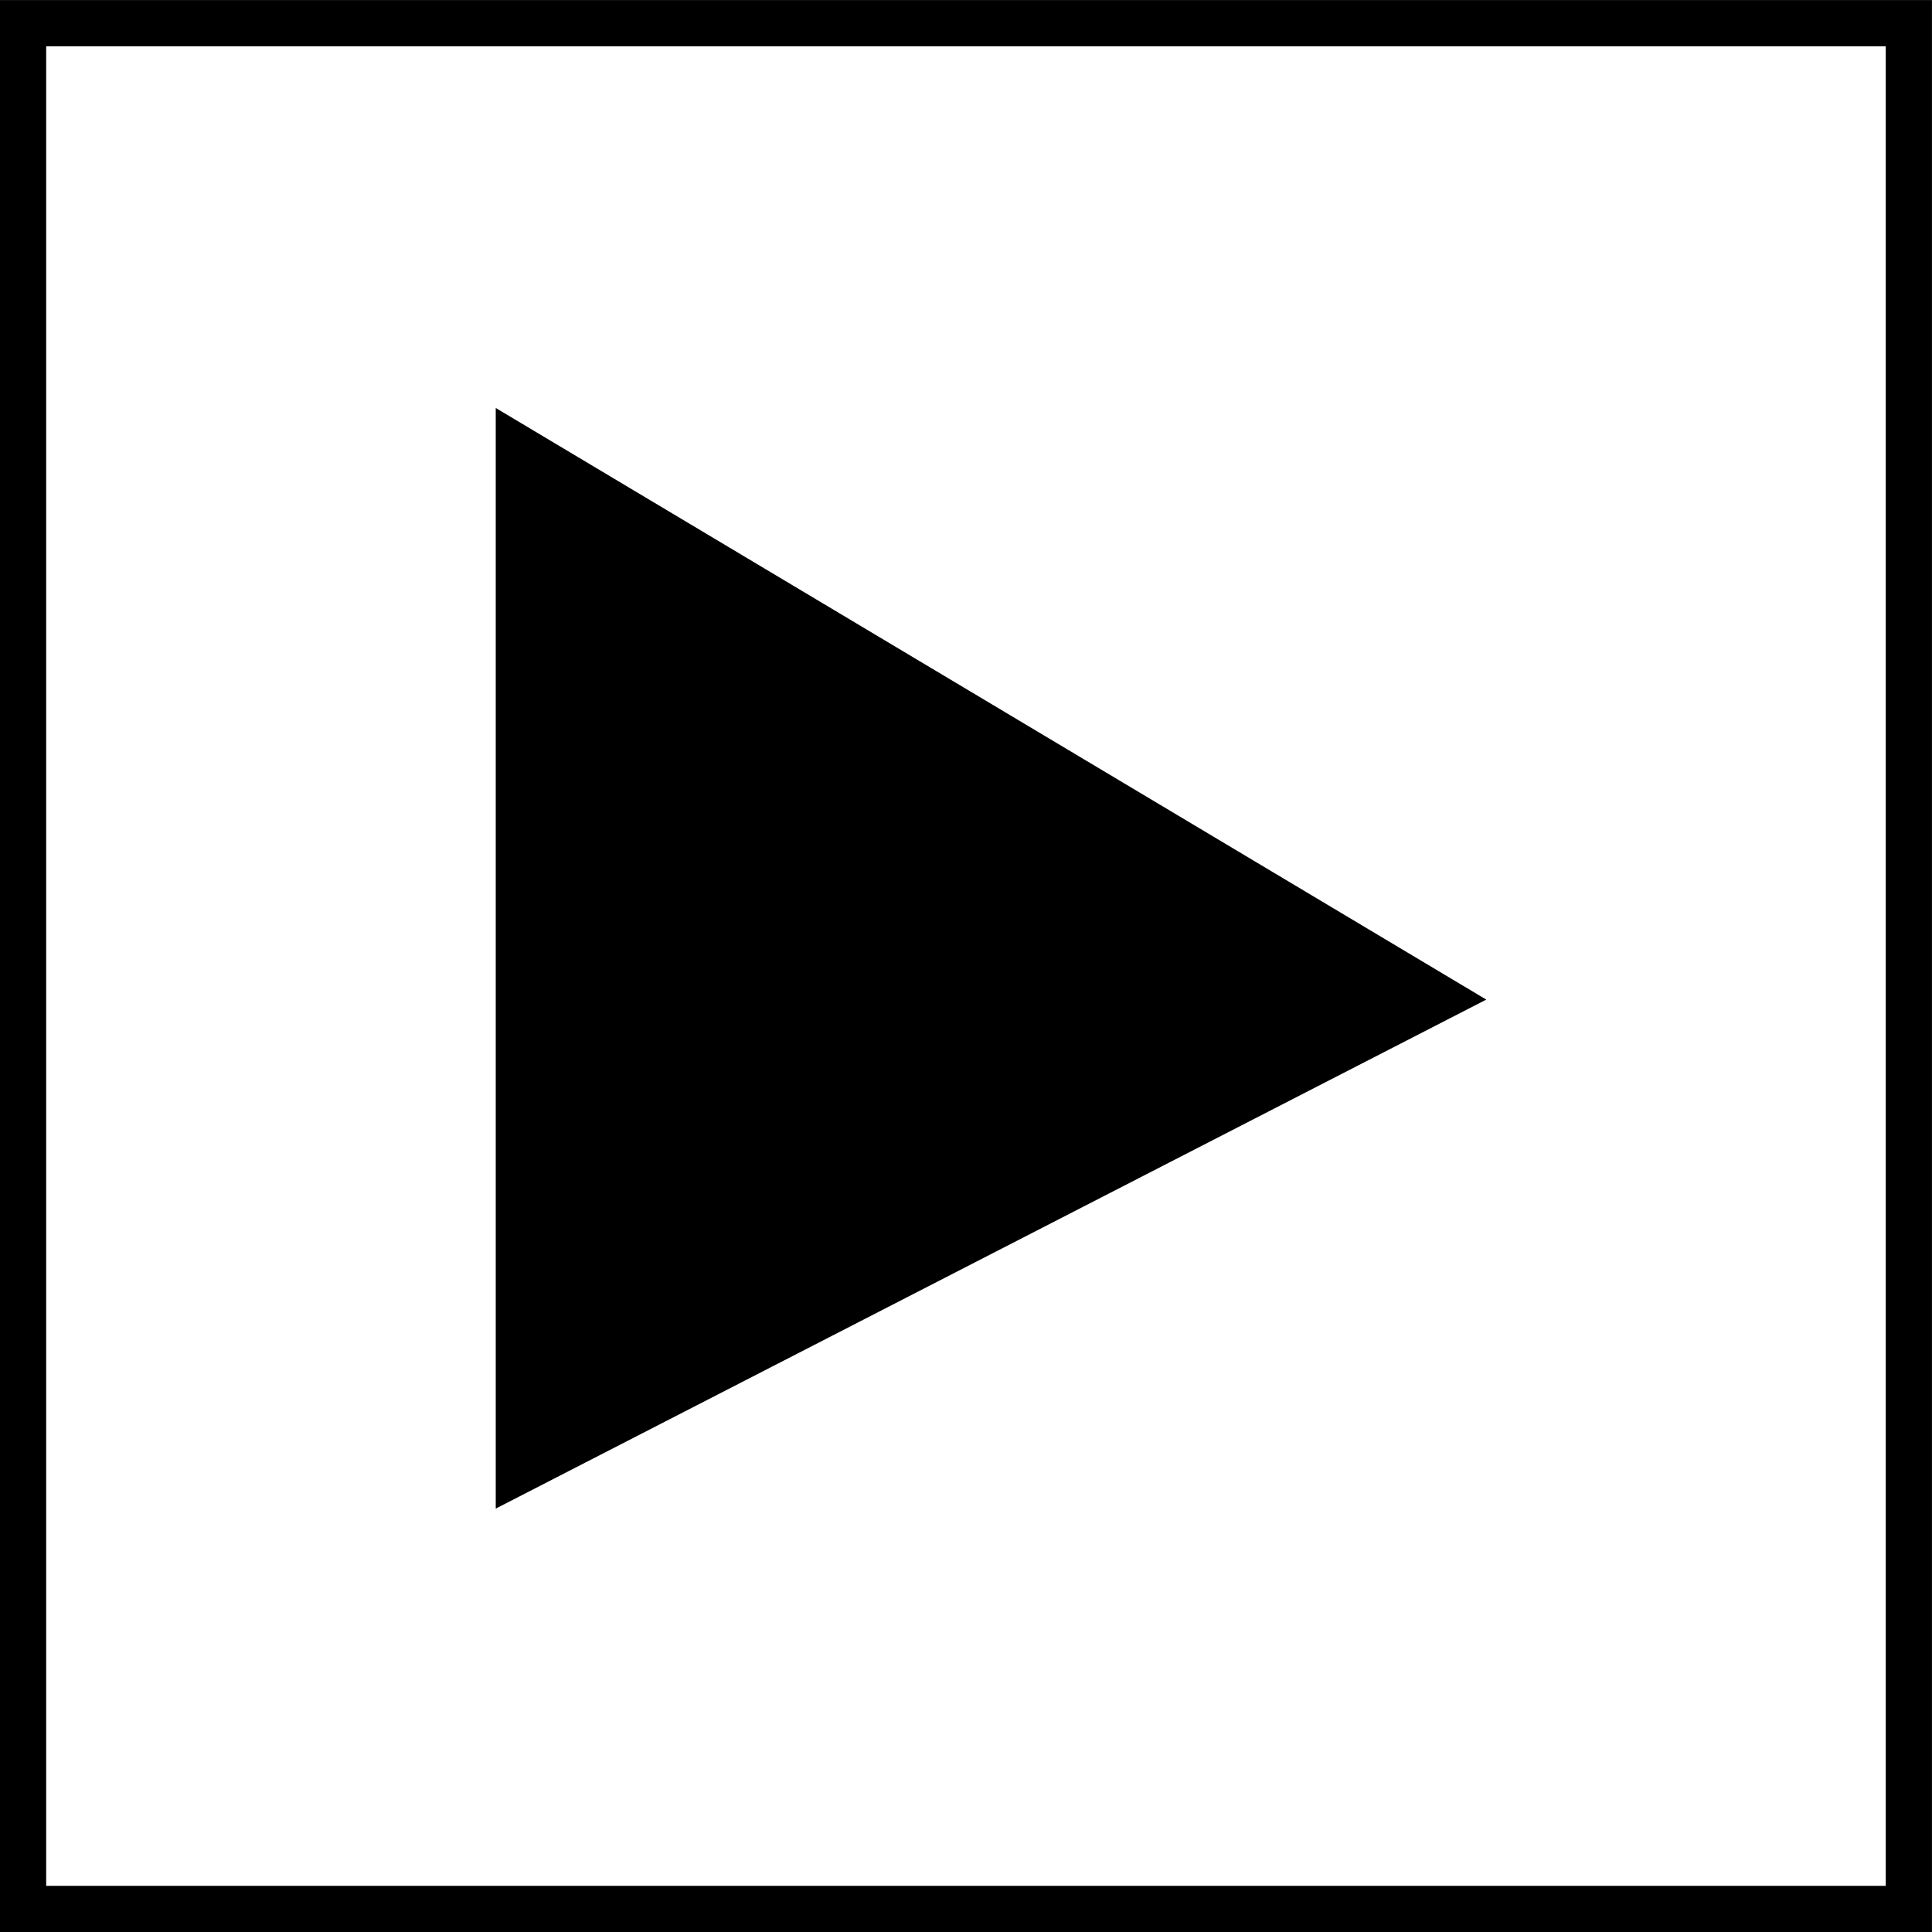
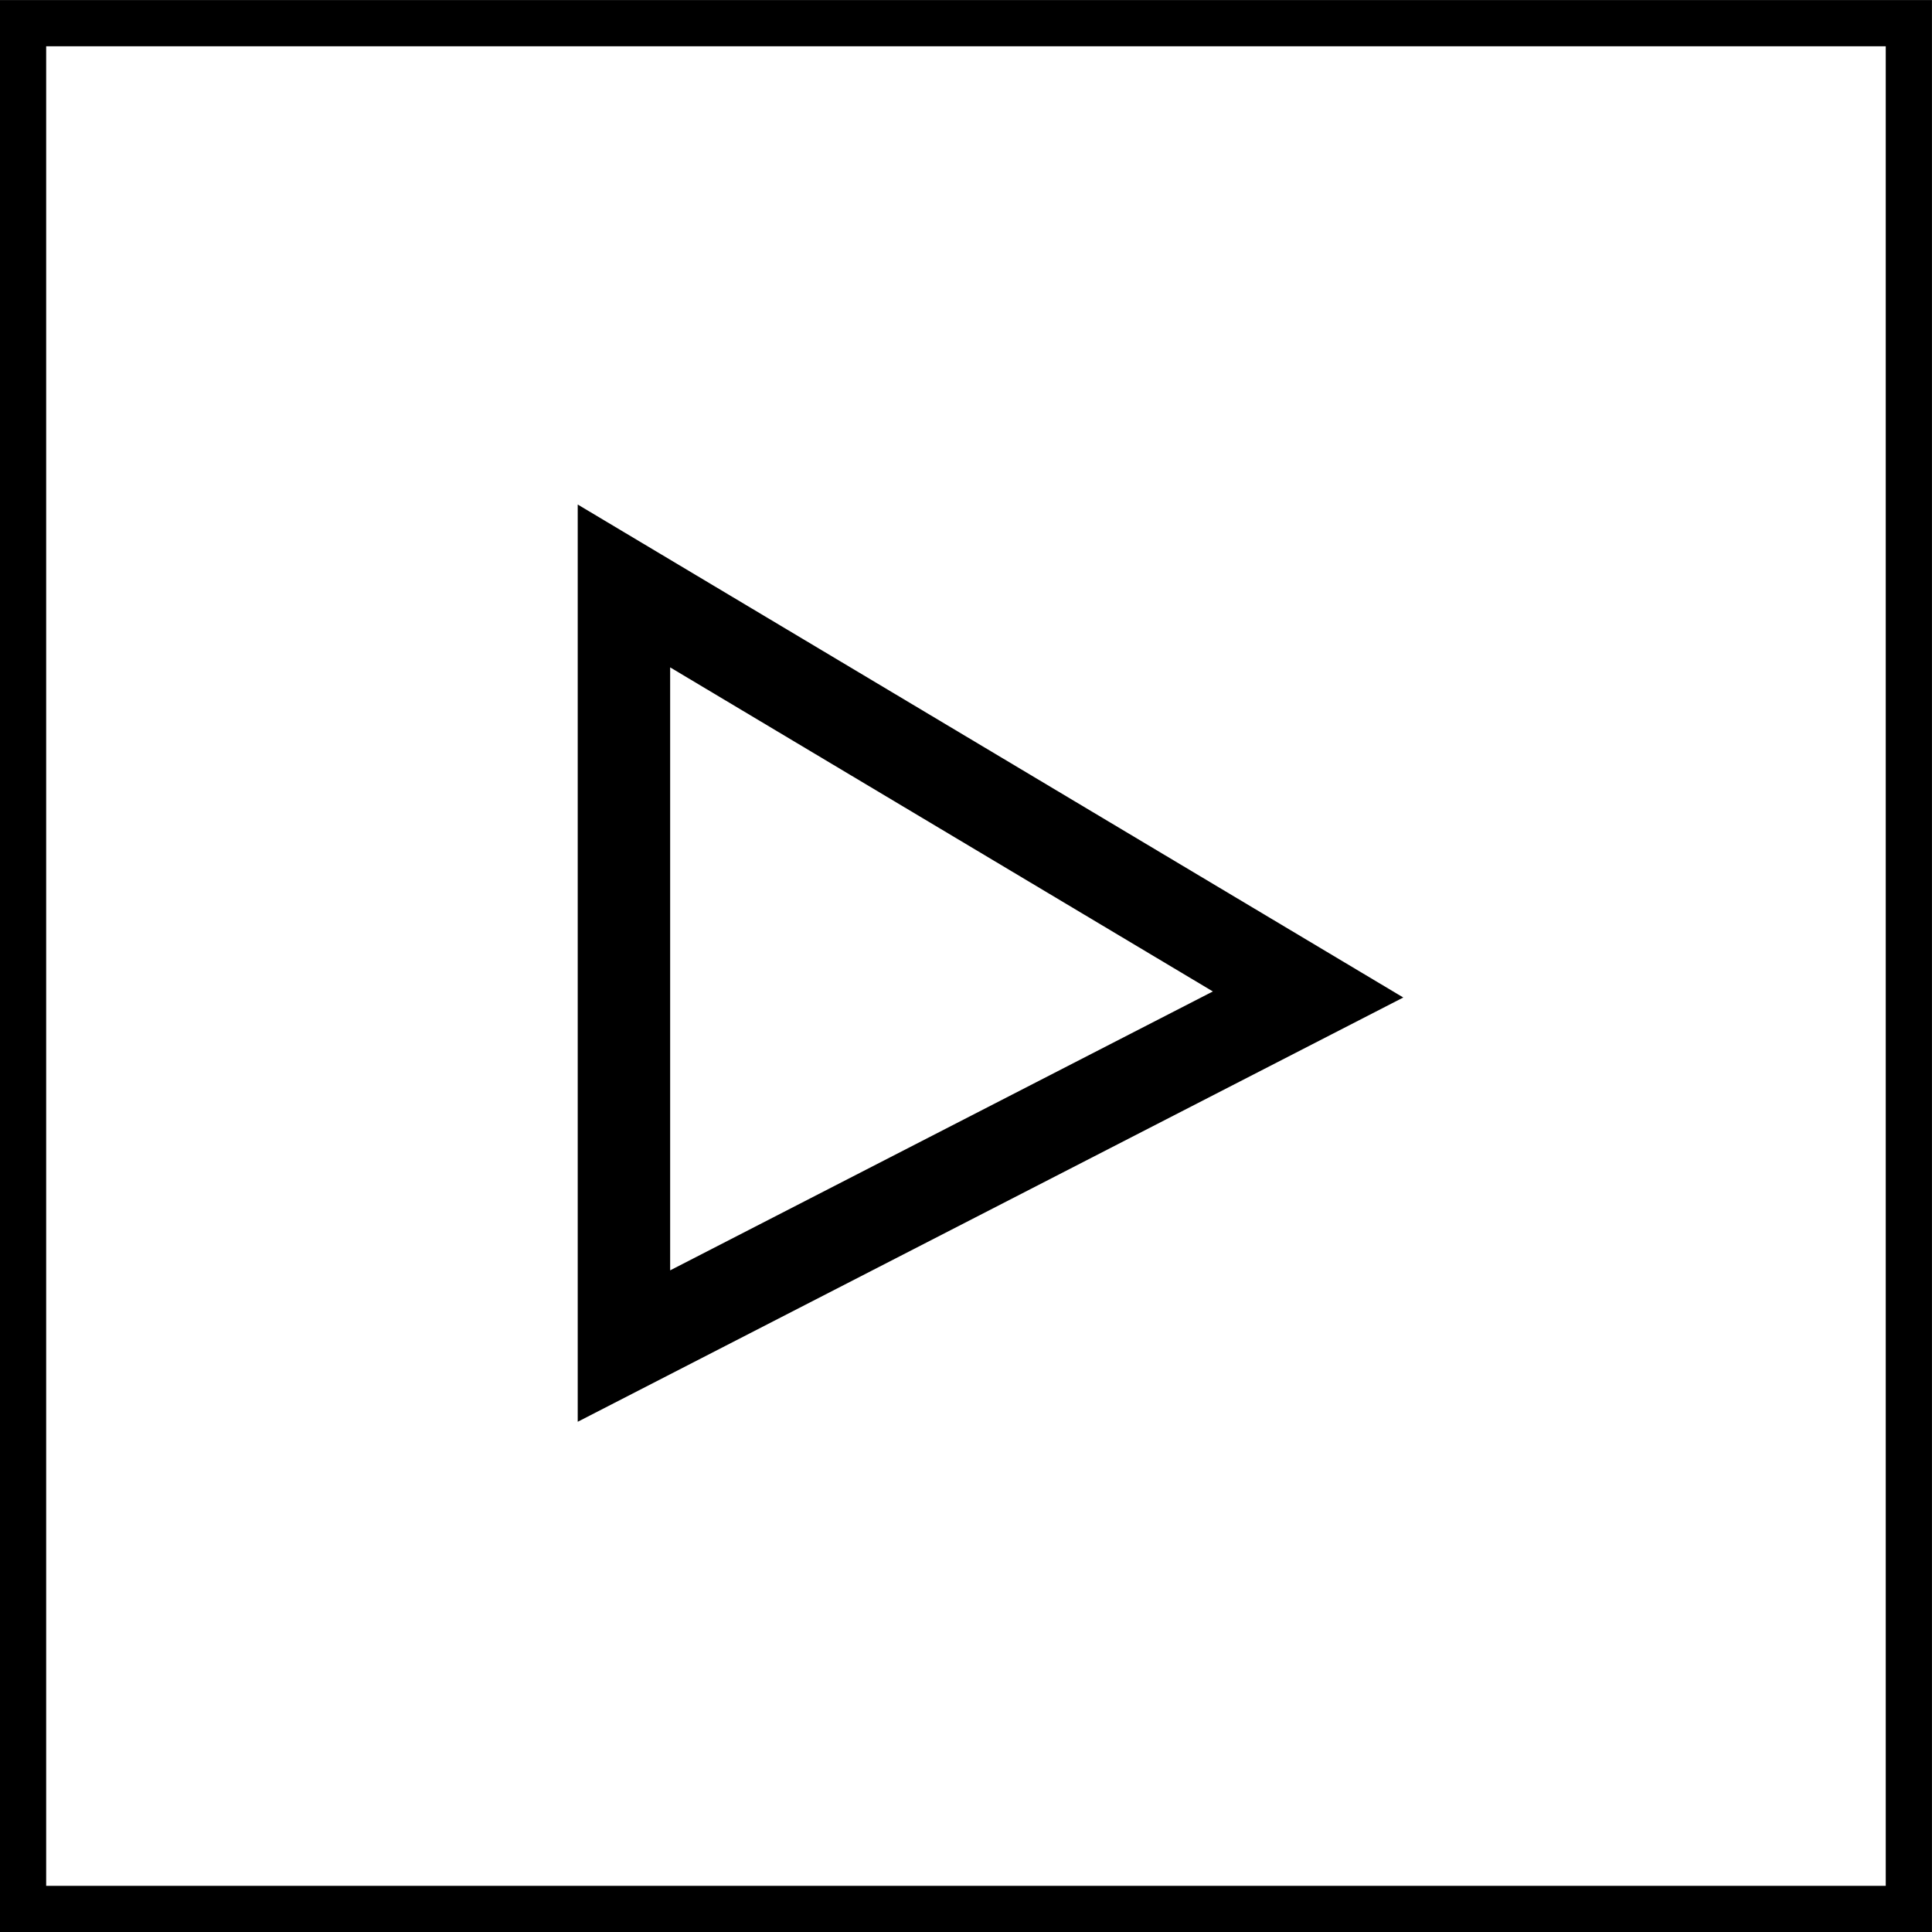
<svg xmlns="http://www.w3.org/2000/svg" version="1.1" width="20.903" height="20.903" viewBox="0,0,20.903,20.903">
  <g transform="translate(-229.5484,-169.5484)">
-     <g data-paper-data="{&quot;isPaintingLayer&quot;:true}" fill-rule="nonzero" stroke="#000000" stroke-width="0.5" stroke-linejoin="miter" stroke-miterlimit="10" stroke-dasharray="" stroke-dashoffset="0" style="mix-blend-mode: normal">
-       <path d="M229.798,190.202v-20.403h20.403v20.403z" fill="none" stroke-linecap="butt" />
-       <path d="M235.162,174.403v11.058l9.952,-5.114z" fill="#000000" stroke-linecap="round" />
+     <g data-paper-data="{&quot;isPaintingLayer&quot;:true}" fill="none" fill-rule="nonzero" stroke="#000000" stroke-linejoin="miter" stroke-miterlimit="10" stroke-dasharray="" stroke-dashoffset="0" style="mix-blend-mode: normal">
+       <path d="M229.798,190.202v-20.403h20.403v20.403z" stroke-width="0.5" stroke-linecap="butt" />
+       <path d="M243.701,180.308l-7.402,3.804v-8.224z" stroke-width="1" stroke-linecap="round" />
    </g>
  </g>
</svg>
